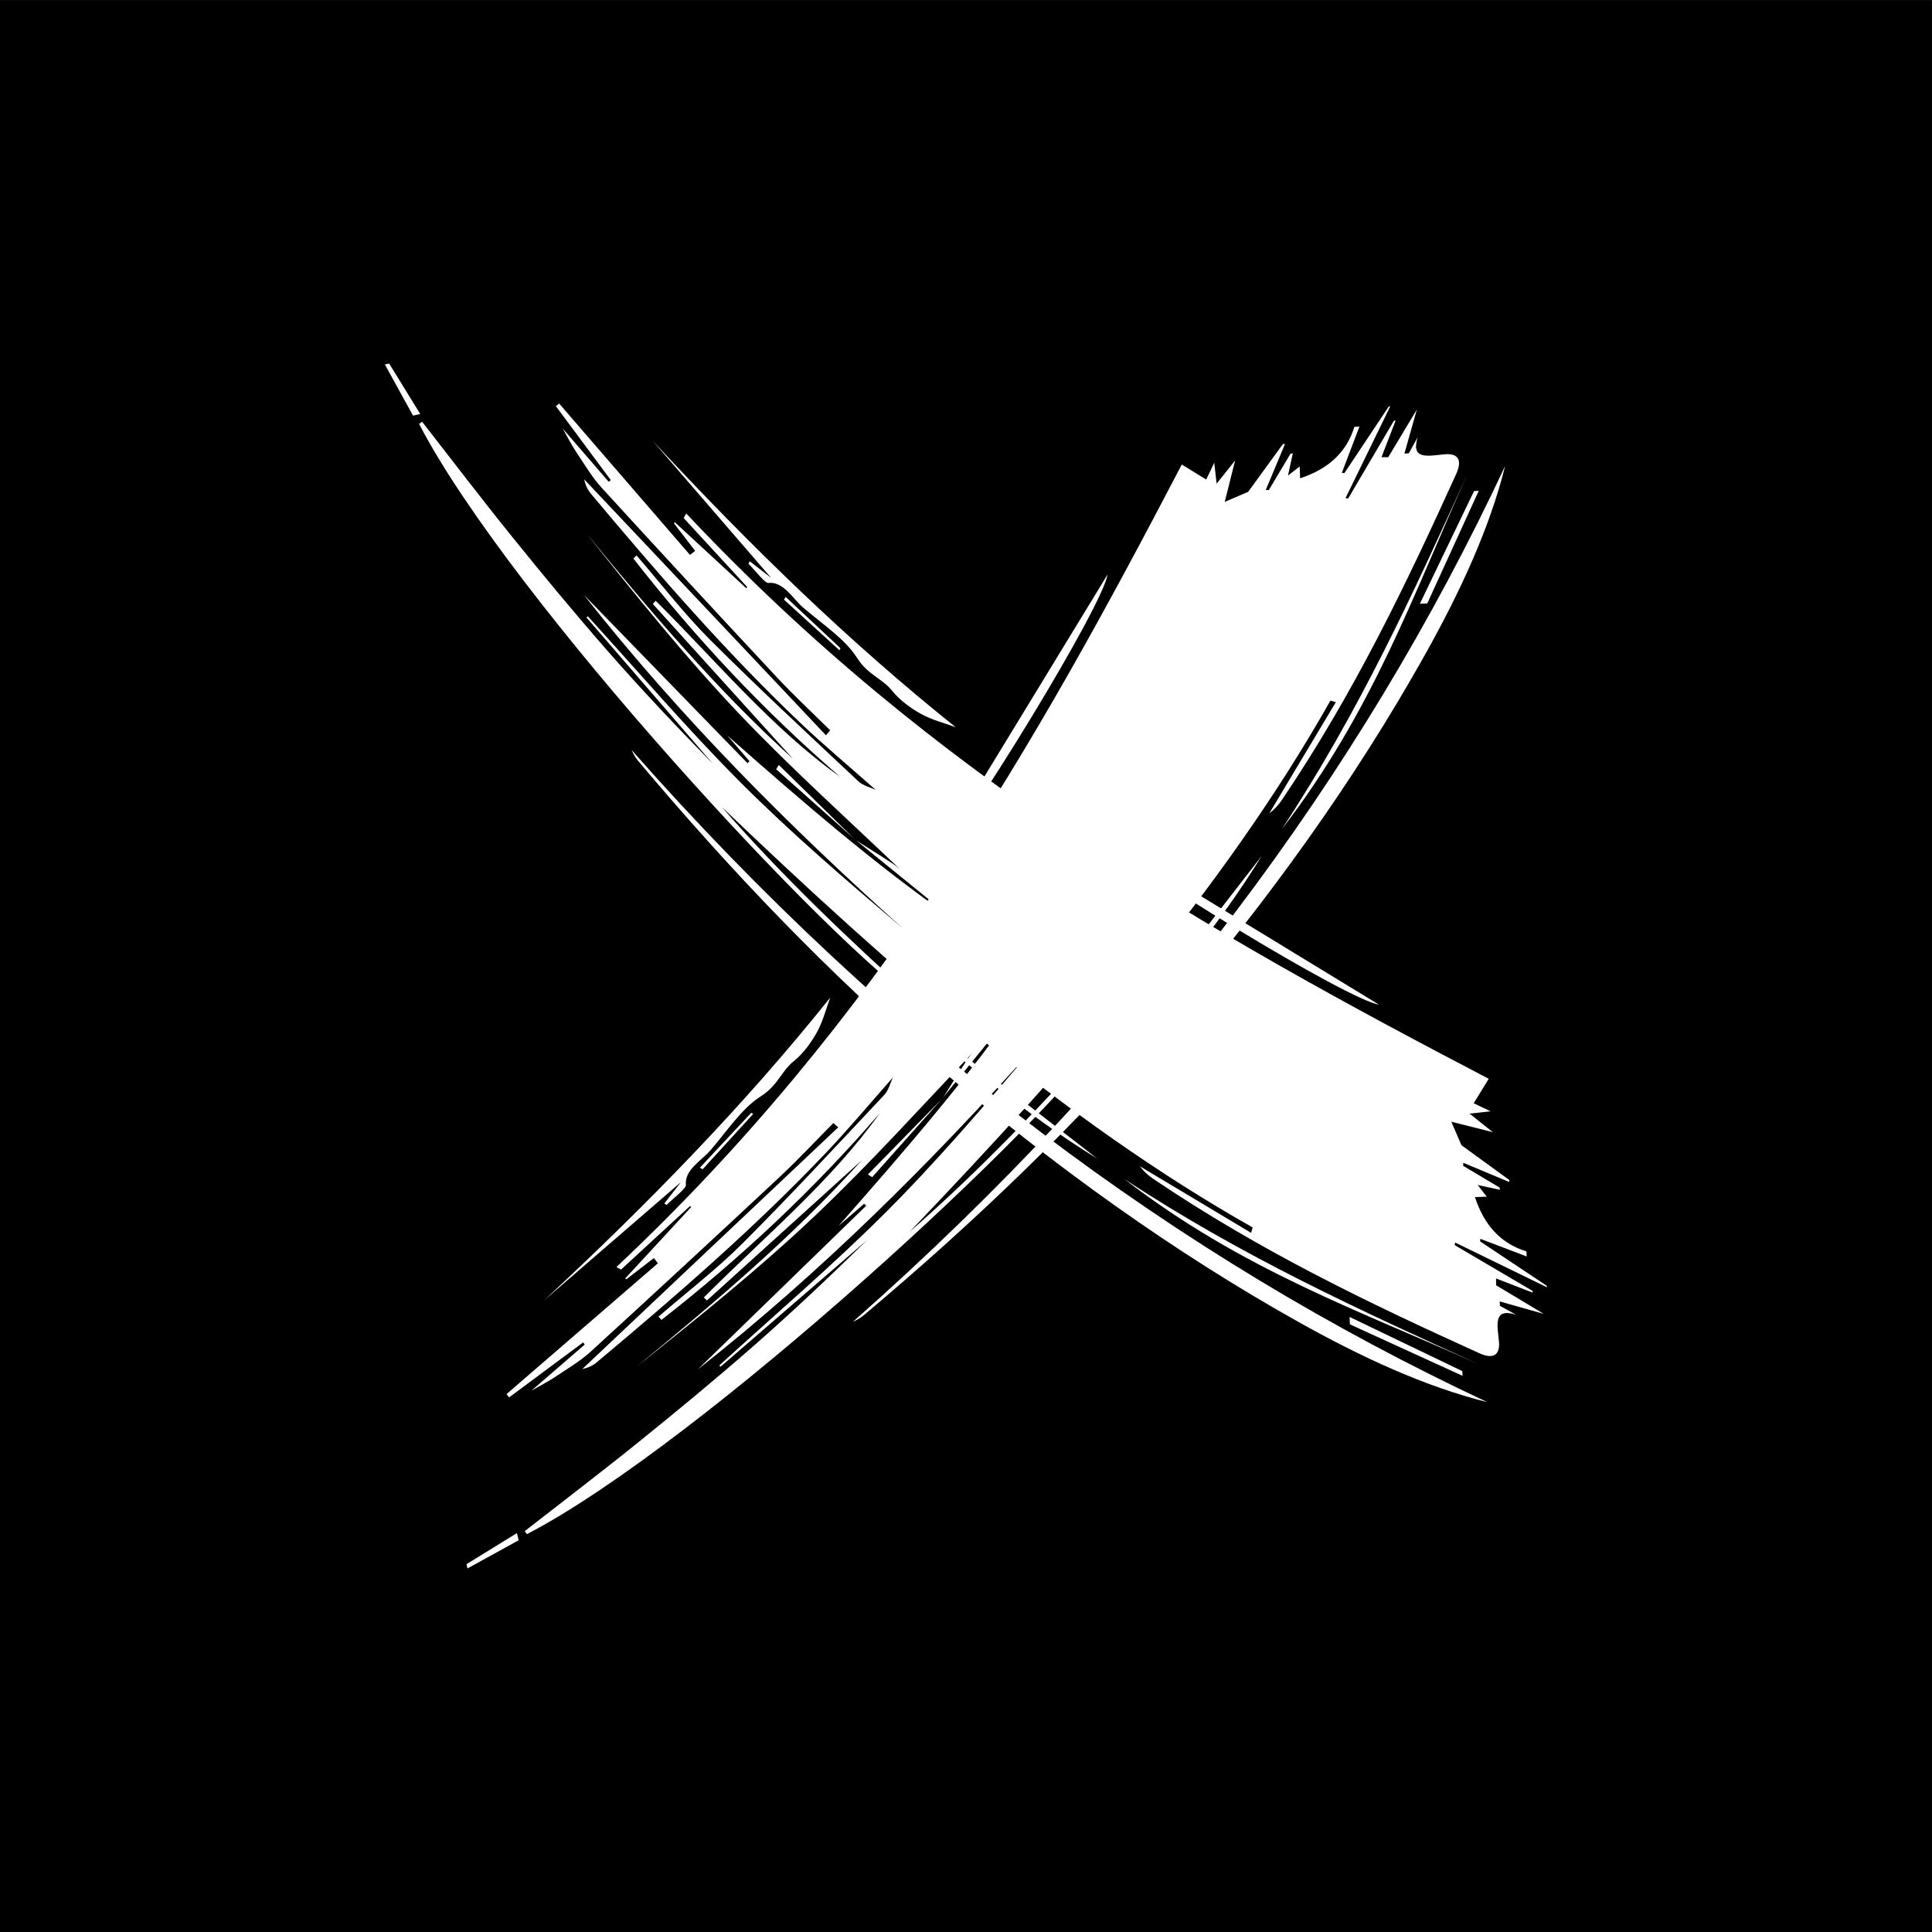
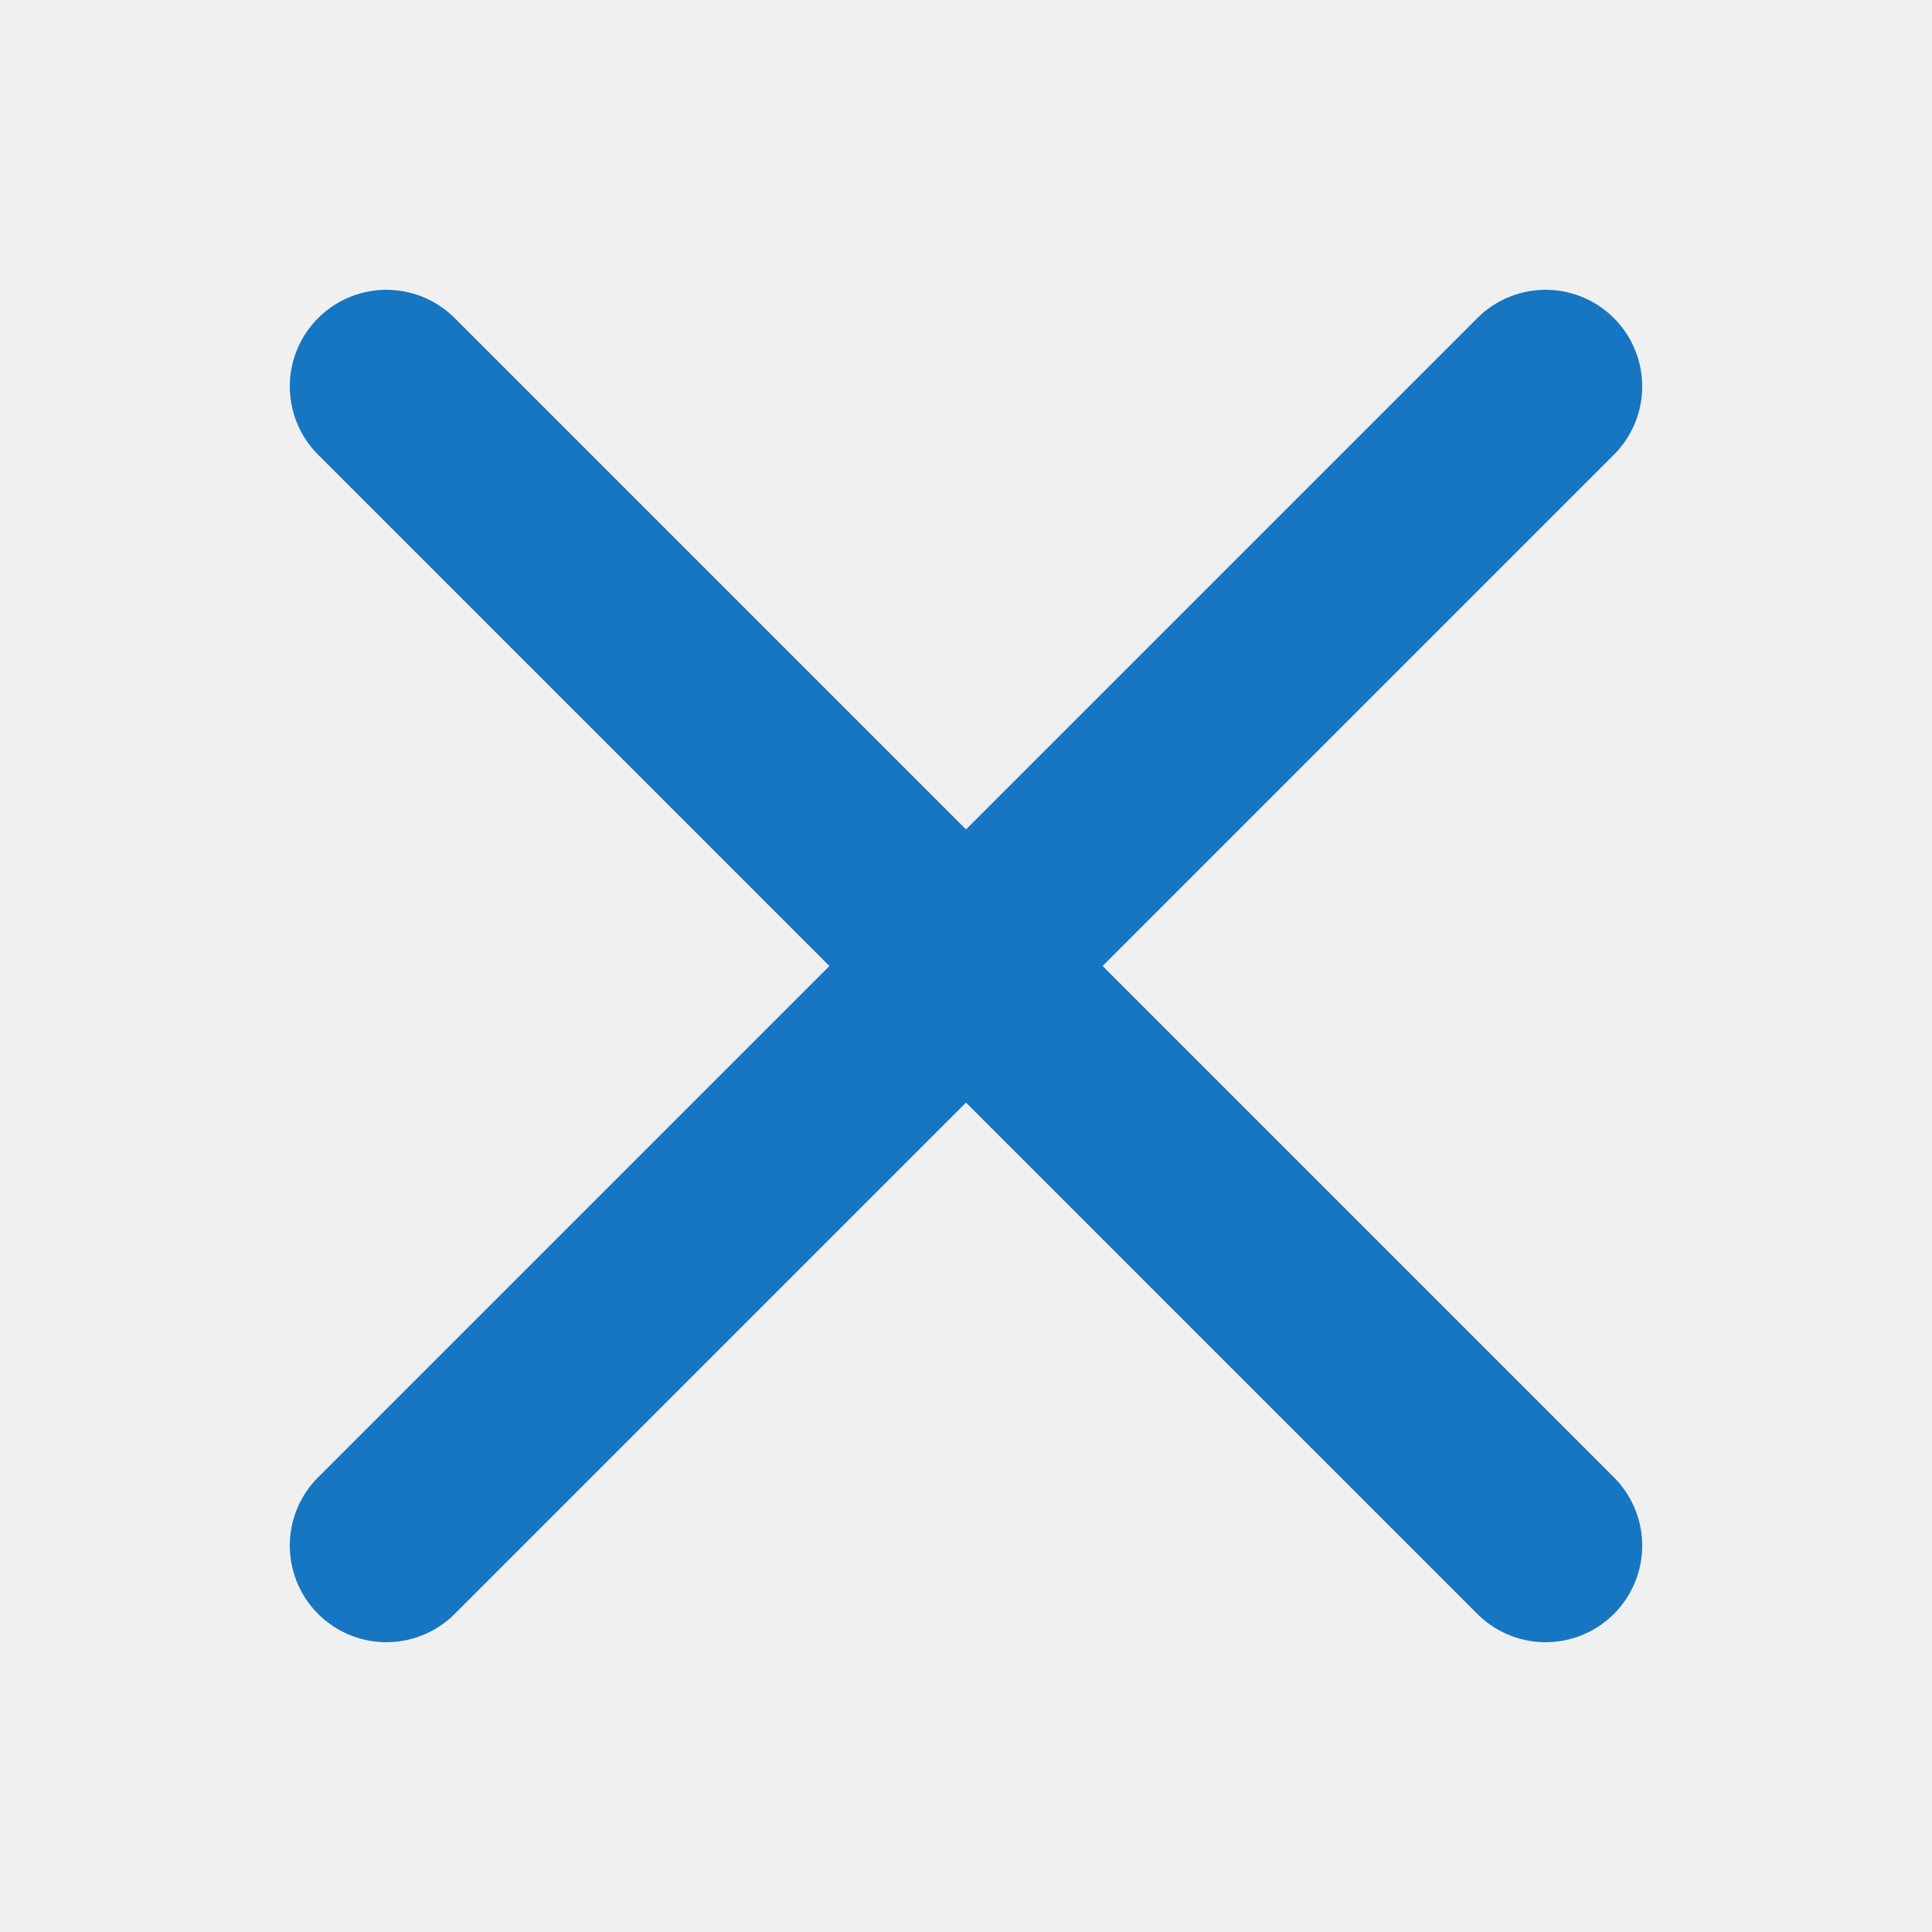
- <svg xmlns="http://www.w3.org/2000/svg" version="1.1" viewBox="0 0 2933.3 2933.3">
-   <g transform="matrix(1.3333 0 0 -1.3333 0 2933.3)">
-     <g transform="scale(.1)">
-       <path d="M 22000,0 H 0 V 22000 H 22000 V 0" />
-       <path d="m11193 10920c-341.5-396.1-682.8-792.2-1024.2-1188.3 341.4 396.1 682.7 792.2 1024.2 1188.3zm-831.7-2943.5c1835.7 1920.6 3566 3881.2 4788.6 6045.7 20.5-5.8 41.1-11.6 61.7-17.4-252.8-422.4-505.6-844.9-758.4-1267.3 62.8 48.4 106.9 98.6 142.2 150.8 832.4 1232.3 1423.5 2473.4 1987.1 3715.5 76.4 168.5 10.5 236.5-132.6 223.3-186-17.1-389.9-69.9-305.6 195.2-33.8-61.2-67.6-122.5-101.5-183.7-16.8-1.1-33.5-2.2-50.3-3.4 45.8 162 91.5 324 141.7 501.6-117.5-195.6-221.7-369-325.8-542.4-25.7 0-51.4-0.1-77.1-0.2 53.6 138.7 107.2 277.3 160.8 416-6.2 0.1-12.4 0.2-18.7 0.2-173.8-295.5-347.6-591-521.5-886.5-10.1 1.2-20.2 2.4-30.2 3.5 170.1 349.2 340.3 698.4 510.4 1047.6-6.3-1.8-12.7-3.6-19-5.4-168-252.2-335.9-504.4-503.9-756.7-9.8 0.7-19.7 1.3-29.6 1.9 66.9 175.9 133.8 351.9 200.7 527.8-19.2-0.9-38.4-1.8-57.5-2.8-91.3-296.6-302.9-482.2-618.2-586.2-1.6 44-3.3 89.5-4.9 134.5-44.8-34.8-78.9-61.2-132.9-103.2 22.1 102.1 38.6 178.3 55.1 254.5-9.1-2.2-18.1-4.5-27.2-6.7-82.1-137.8-164.2-275.5-246.4-413.2l-34.5 1.8c72.9 174.1 145.7 348.1 218.6 522.1-7.5 0.6-15 1.2-22.5 1.7-136.8-188.1-273.6-376.3-396.5-545.2-93.7-40.4-178-76.7-267-115 33.8 134.9 69.5 277.4 118.2 471.6-90.3-113.1-136.1-170.6-210.6-263.8-10.1 90.4-16.6 148.4-26.7 238.5-47.8-100-77.1-161.3-91.6-191.7-80 49.2-161 99-278.4 171.1-1678.4-3216.8-3450-6332-6437.7-9138.2 17.45-9.8 34.9-19.5 52.35-29.3 261.78 241.1 523.56 482.3 785.35 723.4 4.45-3.7 8.9-7.5 13.36-11.2-250.59-271.1-501.19-542.3-751.78-813.5 4.71-2.9 9.44-5.9 14.15-8.8 104.21 80.3 208.4 160.7 312.6 241l46.11-59.1c-574.49-496.5-1149-993-1723.5-1489.5 9.67-12.6 19.34-25.2 29.01-37.8 280.95 208.7 561.91 417.4 842.87 626.1 6.21-8.1 12.42-16.2 18.63-24.3-185.57-160.3-371.13-320.7-607.65-525.1 120.09 68.7 194.78 105.6 265.19 153 138.76 93.5 288.05 180 410.37 291.8 722.69 660.3 1440.9 1325.3 2156 1993 209.87 196 404.76 405.9 606.53 609.4 18.75-16 37.51-32.1 56.27-48.1-971.35-917.5-1942.7-1834.9-2914-2752.3 59.46 11.6 116.98 36.9 163.64 76 904.11 756.9 1794.7 1528.7 2603.6 2378.8 267.05 280.7 512.95 575.5 768.51 864-31.8-66.8-47.4-144.1-98.4-198.4-532.47-566.1-1059.8-1136.9-1611.7-1688.5-296.7-296.6-638.15-558.7-959.4-836.3 11.56-12.2 23.11-24.4 34.67-36.5 909.71 711 1742.6 1491.9 2487.2 2355.6-552.79-776.8-1320.1-1412.2-2005.5-2101.1l36.21-32.7c577.69 523 1155.4 1045.9 1764.7 1597.5-798.08-882.1-1677.8-1622.3-2569-2353.7 702.38 558.3 1404.5 1121.9 2050.6 1735.5 620.17 588.9 1189.9 1222.7 1778.3 1840-22.2-25.2-43.1-51-60.7-77.5-94.1-141.3-181.4-283.9-271.2-426 294 361.9 587.9 723.8 881.9 1085.6-615.8-882.7-1340.3-1717.5-2077-2553.5 97.55 84.3 195.09 168.6 292.64 252.9 7.72-7.5 15.46-15 23.19-22.5-630.72-613.1-1261.4-1226.1-1918.5-1864.8 1414.5 1115.3 2641.2 2342.1 3799 3632.9-538.3-632.6-1078.9-1266.2-1672.8-1858.3-599.18-597.4-1251.2-1153.6-1880.2-1727.8 4.35-5.4 8.68-10.7 13.02-16 556.15 480.6 1112.3 961.3 1668.5 1441.9-422.14-413.4-850.82-818.7-1294.5-1207.3-422.51-370-856.54-728.4-1293.2-1081.2-431.7-348.7-873-684-1310.1-1025.1 8.46-11.4 16.93-22.8 25.39-34.1 1991.3 1033.8 6e3 4742 6618.1 5720.9-731.7-811.2-1454.6-1574.3-2257-2274.9" fill="#fff" />
-       <path d="m10737 9497.4c2.1 3.3 4.1 6.6 6.2 9.9-2.8-3.5-5.7-6.9-8.5-10.4l2.3 0.5" fill="#fff" />
-       <path d="m9837.8 7025c1255 1054.5 2426 2174.6 3475.9 3400.7 1137.4 1328.2 2114.4 2693.9 2907.1 4108.3 406.4 725 740.3 1446.1 918.6 2159.6-1653-3527.6-4078.5-6790.5-7425.8-9743.9 47.35 20 88 44.8 124.21 75.3" fill="#fff" />
-       <path d="m8660.9 9514.6c201.51 127.3 231.93 285.6 382.55 405.8 104.31 83.3 196.3 212.1 257.68 322.7 70.1 126.3 100.15 255 153.1 397.4-968.36-1211.4-2059.6-2333.7-3261-3450.1 533.94 461.5 1022.7 883.9 1560.5 1348.7-89.45-115.3-139.25-179.4-189.04-243.6 8.84-5.5 17.66-11 26.5-16.5 77.12 77.3 223.49 189.8 219.61 225.9-18.74 174.9 174.99 275.1 282.82 400.4 181.94 211.3 355.27 475.3 567.29 609.3" fill="#fff" />
-       <path d="m14596 12558c1037.2 1342.3 1507.4 2695.5 2114.9 4046.1-614.4-1350.4-1228-2700.9-2114.9-4046.1" fill="#fff" />
-       <path d="m12612 15458c-707.9-1161.3-1470.4-2412-2155.3-3535.6 613.8 727.2 2105.4 3191 2155.3 3535.6" fill="#fff" />
-       <path d="m14366 12252c-612.2-790-1224.3-1580-1836.5-2370 672.8 780.5 1333.6 1547.3 1836.5 2370" fill="#fff" />
-       <path d="m16253 15129c195.4 427.4 390.8 854.9 586.1 1282.3-17.9-1-35.8-1.9-53.7-2.8-205.6-427.7-411.1-855.4-616.7-1283.1l84.3 3.6" fill="#fff" />
-       <path d="m10736 9497.2c0.9 0.2-1.4-0.3-1.4-0.3-3.6-4.1-7.3-8.2-10.9-12.3 4.1 4.2 8.2 8.4 12.3 12.6" fill="#fff" />
-       <path d="m9931.7 8595.3c263.92 296.5 527.92 592.9 791.82 889.3-280.6-286.4-560.4-572.5-840.23-858.7 16.13-10.1 32.28-20.4 48.41-30.6" fill="#fff" />
-       <path d="m5323 4139.9c194.18 106.9 388.34 213.8 582.52 320.7-6.32 27.3-12.65 54.5-18.97 81.8-191.35-117.9-382.71-235.8-574.08-353.7 3.51-16.3 7.02-32.5 10.53-48.8" fill="#fff" />
-       <path d="m8000.9 8684.8c191.97 210.2 383.96 420.5 575.94 630.7-7.27 4.4-14.54 8.7-21.81 13.1-195.07-208.2-390.14-416.4-585.21-624.6l31.08-19.2" fill="#fff" />
-       <path d="m11162 11980c-396.1 341.5-792.2 682.9-1188.3 1024.3h-0.01c396.13-341.4 792.23-682.8 1188.3-1024.3zm-2943.5 831.7c1920.6-1835.7 3881.2-3566 6045.7-4788.6-5.8-20.5-11.6-41.1-17.4-61.7-422.4 252.8-844.8 505.6-1267.3 758.4 48.4-62.8 98.6-106.9 150.8-142.1 1232.3-832.5 2473.4-1423.6 3715.5-1987.2 168.5-76.4 236.5-10.4 223.3 132.6-17.1 186-69.9 389.9 195.2 305.6-61.2 33.8-122.5 67.7-183.7 101.5-1.1 16.8-2.2 33.6-3.4 50.3 162-45.7 324-91.5 501.6-141.7-195.6 117.6-369 221.7-542.4 325.9 0 25.6-0.1 51.3-0.2 77 138.7-53.6 277.3-107.2 416-160.8 0.1 6.2 0.2 12.5 0.3 18.7-295.6 173.8-591.1 347.7-886.6 521.5 1.2 10.1 2.4 20.2 3.5 30.3 349.2-170.2 698.4-340.4 1047.6-510.5-1.8 6.3-3.6 12.7-5.4 19-252.2 168-504.4 336-756.7 503.9 0.7 9.9 1.3 19.7 1.9 29.6 175.9-66.9 351.9-133.8 527.8-200.6-0.9 19.1-1.8 38.3-2.8 57.5-296.6 91.2-482.2 302.9-586.2 618.1 44 1.6 89.5 3.3 134.5 4.9-34.7 44.8-61.2 78.9-103.1 132.9 102-22.1 178.2-38.6 254.4-55-2.2 9-4.5 18.1-6.7 27.1-137.8 82.1-275.5 164.3-413.2 246.4l1.8 34.5c174.1-72.8 348.1-145.7 522.2-218.6 0.5 7.5 1.1 15 1.6 22.5-188.1 136.8-376.3 273.7-545.2 396.5-40.4 93.7-76.7 178.1-115 267 134.9-33.8 277.4-69.5 471.6-118.2-113.1 90.3-170.5 136.2-263.8 210.6 90.4 10.1 148.4 16.6 238.5 26.7-100 47.8-161.3 77.1-191.7 91.6 49.2 80 99 161.1 171.1 278.4-3216.8 1678.5-6332 3450.1-9138.2 6437.7-9.75-17.4-19.49-34.9-29.24-52.3 241.11-261.8 482.24-523.6 723.34-785.4-3.71-4.4-7.43-8.9-11.15-13.3-271.17 250.6-542.33 501.2-813.49 751.8-2.95-4.8-5.9-9.5-8.84-14.2 80.33-104.2 160.67-208.4 241-312.6-19.7-15.4-39.4-30.7-59.09-46.1-496.5 574.5-992.98 1149-1489.5 1723.5-12.62-9.7-25.24-19.4-37.86-29 208.69-281 417.39-561.9 626.08-842.9l-24.21-18.6c-160.37 185.5-320.74 371.1-525.15 607.6 68.74-120.1 105.62-194.8 153.04-265.2 93.45-138.7 179.95-288 291.73-410.3 660.39-722.7 1325.3-1440.9 1993-2156.1 195.96-209.8 405.9-404.7 609.43-606.5-16.05-18.7-32.09-37.5-48.13-56.3-917.45 971.4-1834.9 1942.7-2752.3 2914.1 11.63-59.5 36.96-117 76.02-163.7 756.96-904.1 1528.7-1794.7 2378.8-2603.6 280.69-267 575.54-512.9 863.95-768.4-66.79 31.7-144.06 47.3-198.34 98.4-566.12 532.4-1136.9 1059.8-1688.6 1611.6-296.59 296.7-558.63 638.2-836.27 959.4-12.16-11.5-24.34-23.1-36.51-34.7 711.01-909.7 1491.9-1742.6 2355.6-2487.1-776.83 552.7-1412.2 1320.1-2101.1 2005.5-10.9-12.1-21.8-24.2-32.7-36.2 522.98-577.7 1045.9-1155.4 1597.5-1764.7-882.14 798-1622.4 1677.8-2353.8 2569 558.3-702.4 1122-1404.5 1735.5-2050.6 588.96-620.1 1222.8-1189.9 1840.1-1778.3-25.3 22.2-51.1 43.1-77.6 60.8-141.3 94-283.86 181.3-425.97 271.1 361.87-293.9 723.77-587.9 1085.6-881.9-882.7 615.9-1717.5 1340.4-2553.4 2077 84.29-97.5 168.6-195.1 252.9-292.6-7.52-7.8-15.04-15.5-22.55-23.2-613.05 630.7-1226.1 1261.4-1864.8 1918.5 1115.3-1414.5 2342.1-2641.2 3632.9-3799-632.59 538.3-1266.2 1078.9-1858.3 1672.9-597.35 599.1-1153.6 1251.2-1727.8 1880.1-5.33-4.4-10.66-8.7-16-13 480.65-556.2 961.28-1112.3 1441.9-1668.5-413.36 422.1-818.7 850.8-1207.3 1294.5-370.04 422.5-728.42 856.6-1081.2 1293.2-348.73 431.7-683.99 873-1025.2 1310.1-11.38-8.5-22.75-16.9-34.13-25.4 1033.8-1991.3 4742.1-6e3 5721-6618.1-811.21 731.8-1574.3 1454.6-2274.9 2257" fill="#fff" />
-       <path d="m9740.2 12436c3.3-2.1 6.6-4.2 9.89-6.3-3.48 2.9-6.97 5.7-10.45 8.5l0.56-2.2" fill="#fff" />
-       <path d="m7267.8 13335c1054.5-1255 2174.7-2425.9 3400.7-3475.9 1328.2-1137.4 2693.9-2114.4 4108.3-2907.1 725-406.4 1446.1-740.3 2159.6-918.5-3527.6 1652.9-6790.5 4078.4-9743.9 7425.7 19.99-47.3 44.87-88 75.31-124.2" fill="#fff" />
-       <path d="m9757.4 14512c127.36-201.5 285.62-231.9 405.82-382.5 83.3-104.3 212.1-196.3 322.7-257.7 126.3-70.1 255-100.1 397.4-153.1-1211.4 968.4-2333.7 2059.6-3450.1 3261.1 461.44-534 883.84-1022.8 1348.6-1560.6-115.25 89.5-179.39 139.3-243.54 189.1-5.51-8.9-11-17.7-16.5-26.5 77.28-77.2 189.76-223.5 225.88-219.7 174.86 18.8 275.08-174.9 400.35-282.8 211.34-181.9 475.3-355.2 609.31-567.3" fill="#fff" />
-       <path d="m12801 8576.1c1342.3-1037.2 2695.5-1507.4 4046.1-2114.9-1350.4 614.5-2700.9 1228-4046.1 2114.9" fill="#fff" />
-       <path d="m15701 10561c-1161.3 708-2412 1470.4-3535.6 2155.3 727.2-613.8 3191-2105.4 3535.6-2155.3" fill="#fff" />
-       <path d="m12495 8806.8c-790 612.2-1580 1224.3-2370 1836.5 780.5-672.8 1547.3-1333.6 2370-1836.5" fill="#fff" />
-       <path d="m15372 6919.4c427.4-195.4 854.9-390.7 1282.3-586.1-0.9 17.9-1.9 35.8-2.8 53.7-427.7 205.6-855.4 411.1-1283.1 616.7 1.2-28.1 2.4-56.2 3.6-84.3" fill="#fff" />
-       <path d="m9740 12437c0.26-0.9-0.3 1.3-0.3 1.3-4.07 3.7-8.16 7.3-12.23 10.9 4.17-4.1 8.35-8.1 12.53-12.2" fill="#fff" />
-       <path d="m8838.1 13241c296.44-264 592.89-527.9 889.32-791.9-286.4 280.7-572.55 560.5-858.7 840.3-10.2-16.2-20.41-32.3-30.62-48.4" fill="#fff" />
-       <path d="m4382.7 17850c106.9-194.2 213.79-388.4 320.69-582.6 27.25 6.4 54.52 12.7 81.78 19-117.91 191.4-235.82 382.7-353.73 574.1-16.25-3.5-32.5-7-48.74-10.5" fill="#fff" />
-       <path d="m8927.6 15172c210.23-192 420.47-384 630.71-576 4.37 7.3 8.72 14.6 13.09 21.9-208.21 195-416.41 390.1-624.61 585.2-6.4-10.4-12.8-20.8-19.19-31.1" fill="#fff" />
-     </g>
-   </g>
+ <svg xmlns="http://www.w3.org/2000/svg" version="1.1" viewBox="0 0 1 1" style="background-color: #90caf9">
+   <line style="fill: none; stroke-width: 0.1px; stroke-dasharray:1; stroke: #1676c2; stroke-linecap: round" x1="0.2" y1="0.2" x2="0.8" y2="0.8" />
+   <line style="fill: none; stroke-width: 0.1px; stroke-dasharray:1; stroke: #1676c2; stroke-linecap: round" x1="0.8" y1="0.2" x2="0.2" y2="0.8" />
</svg>
